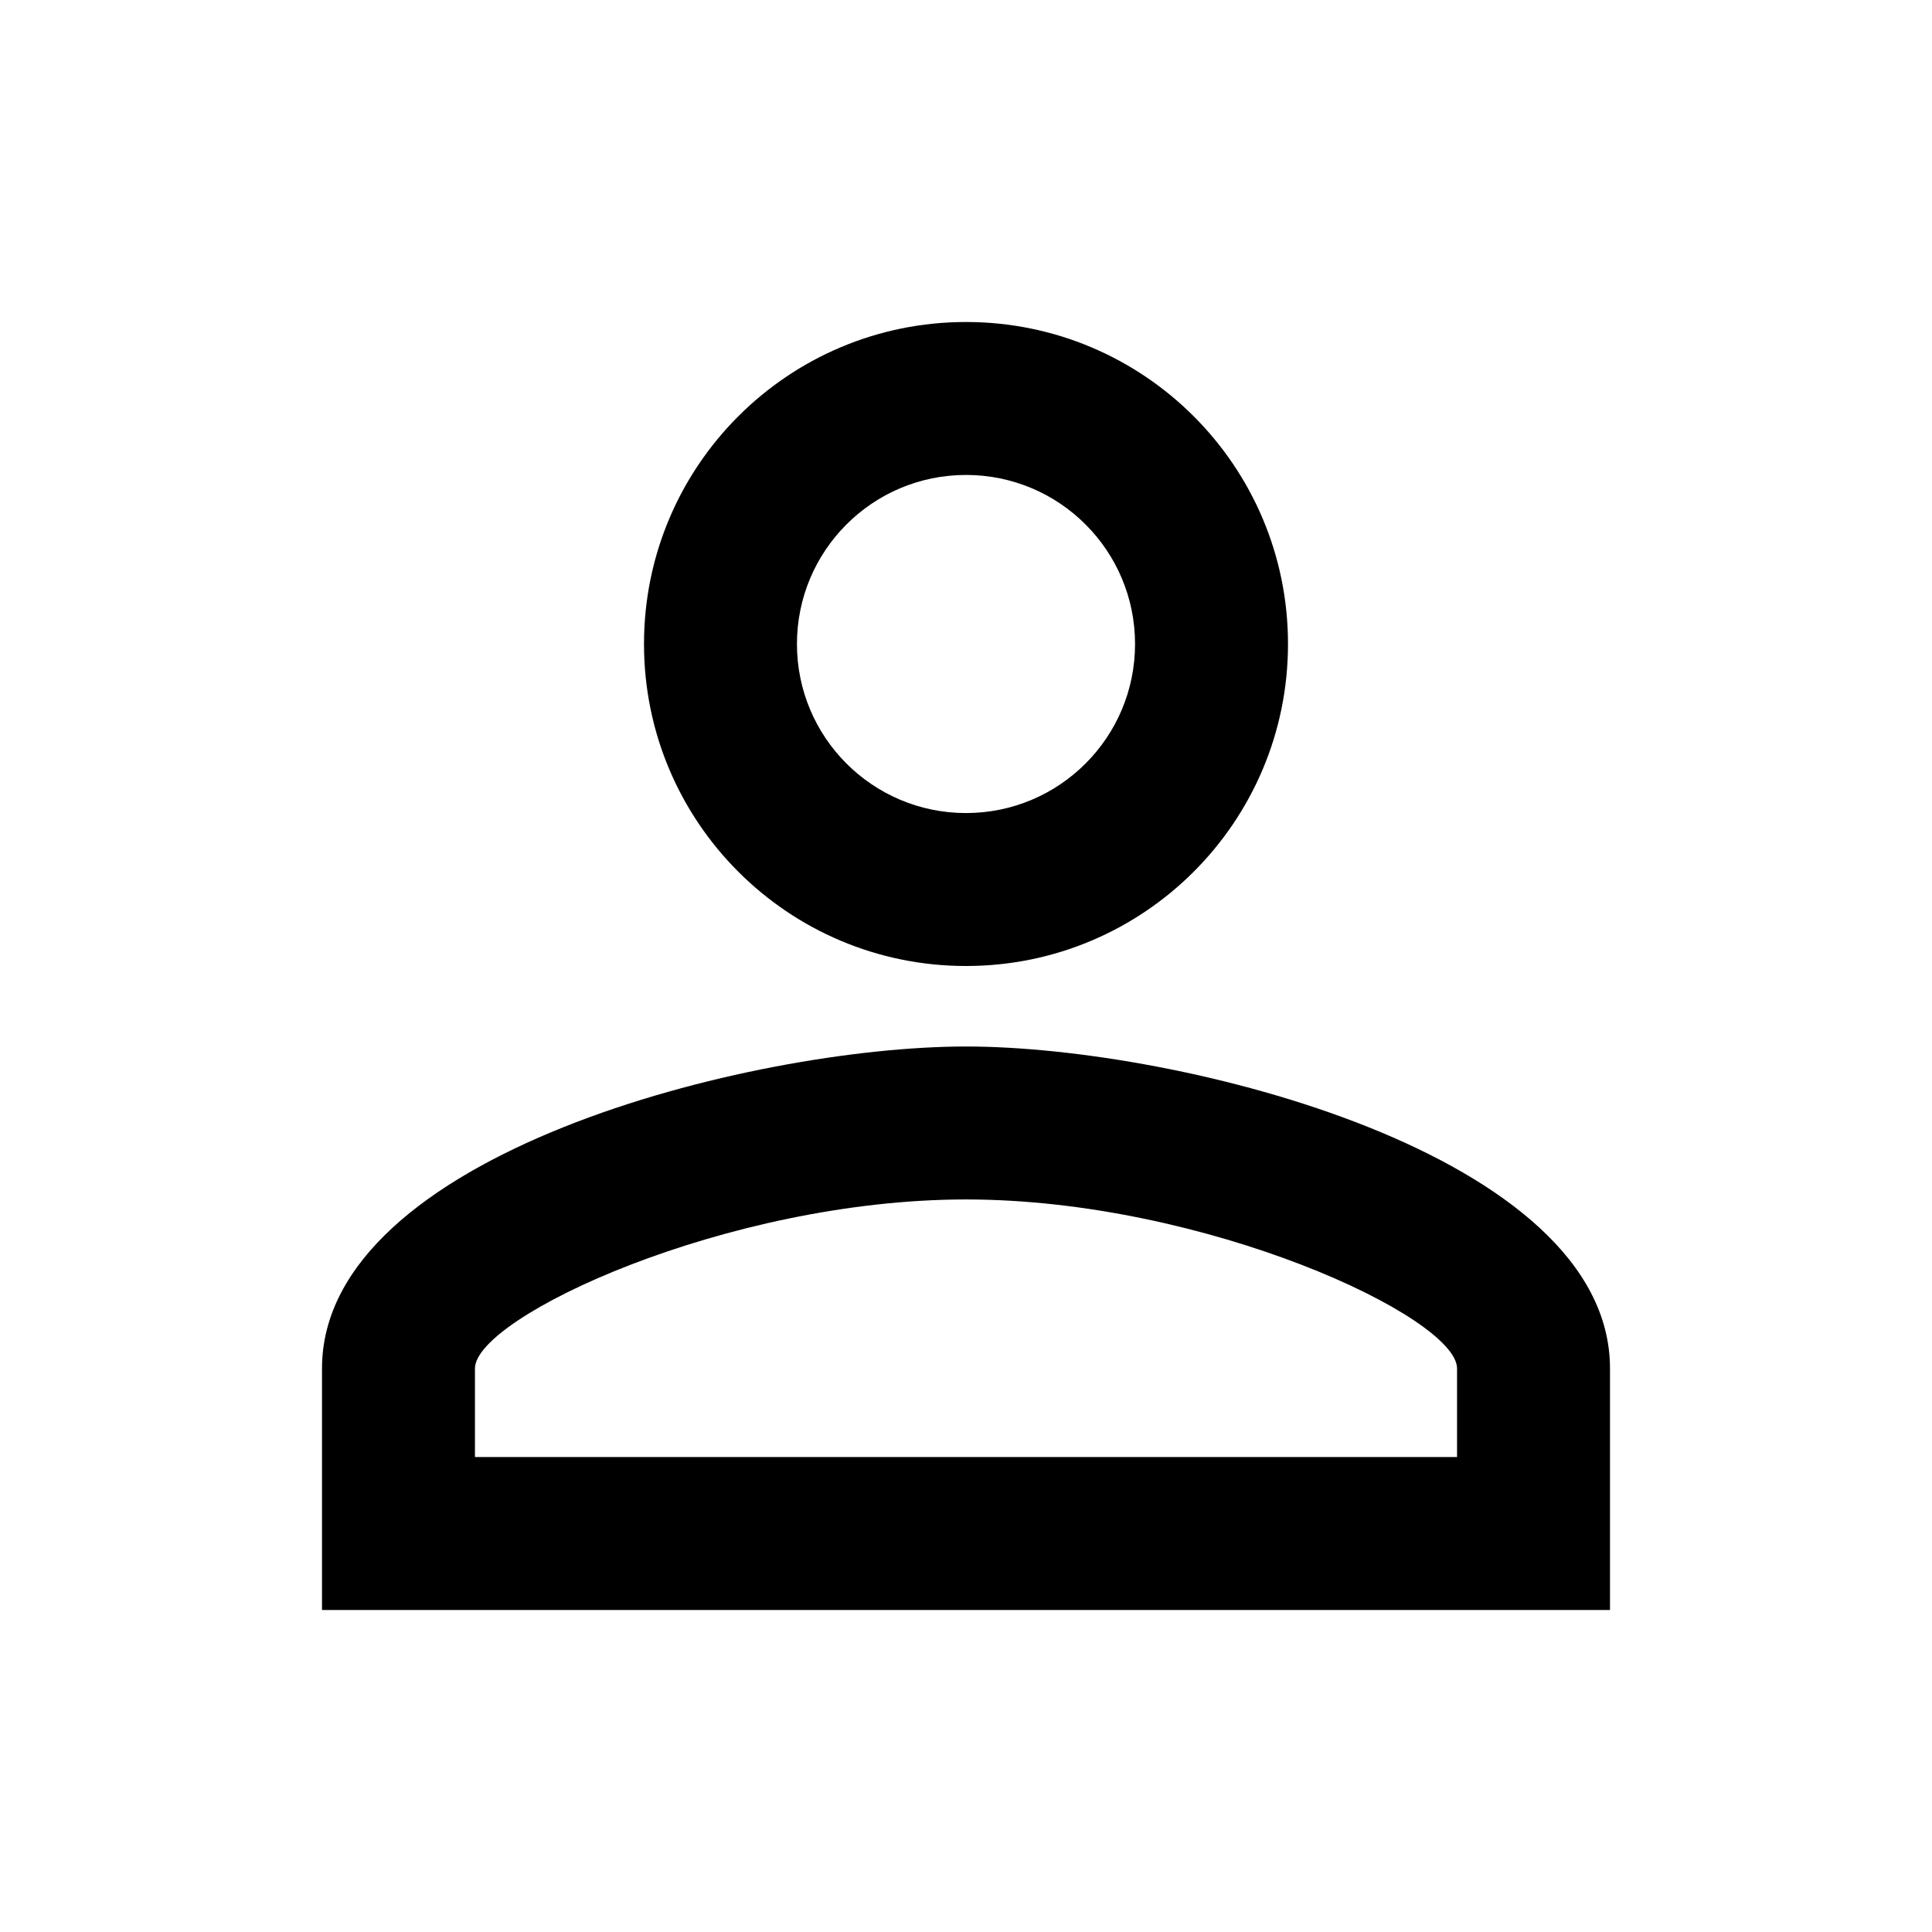
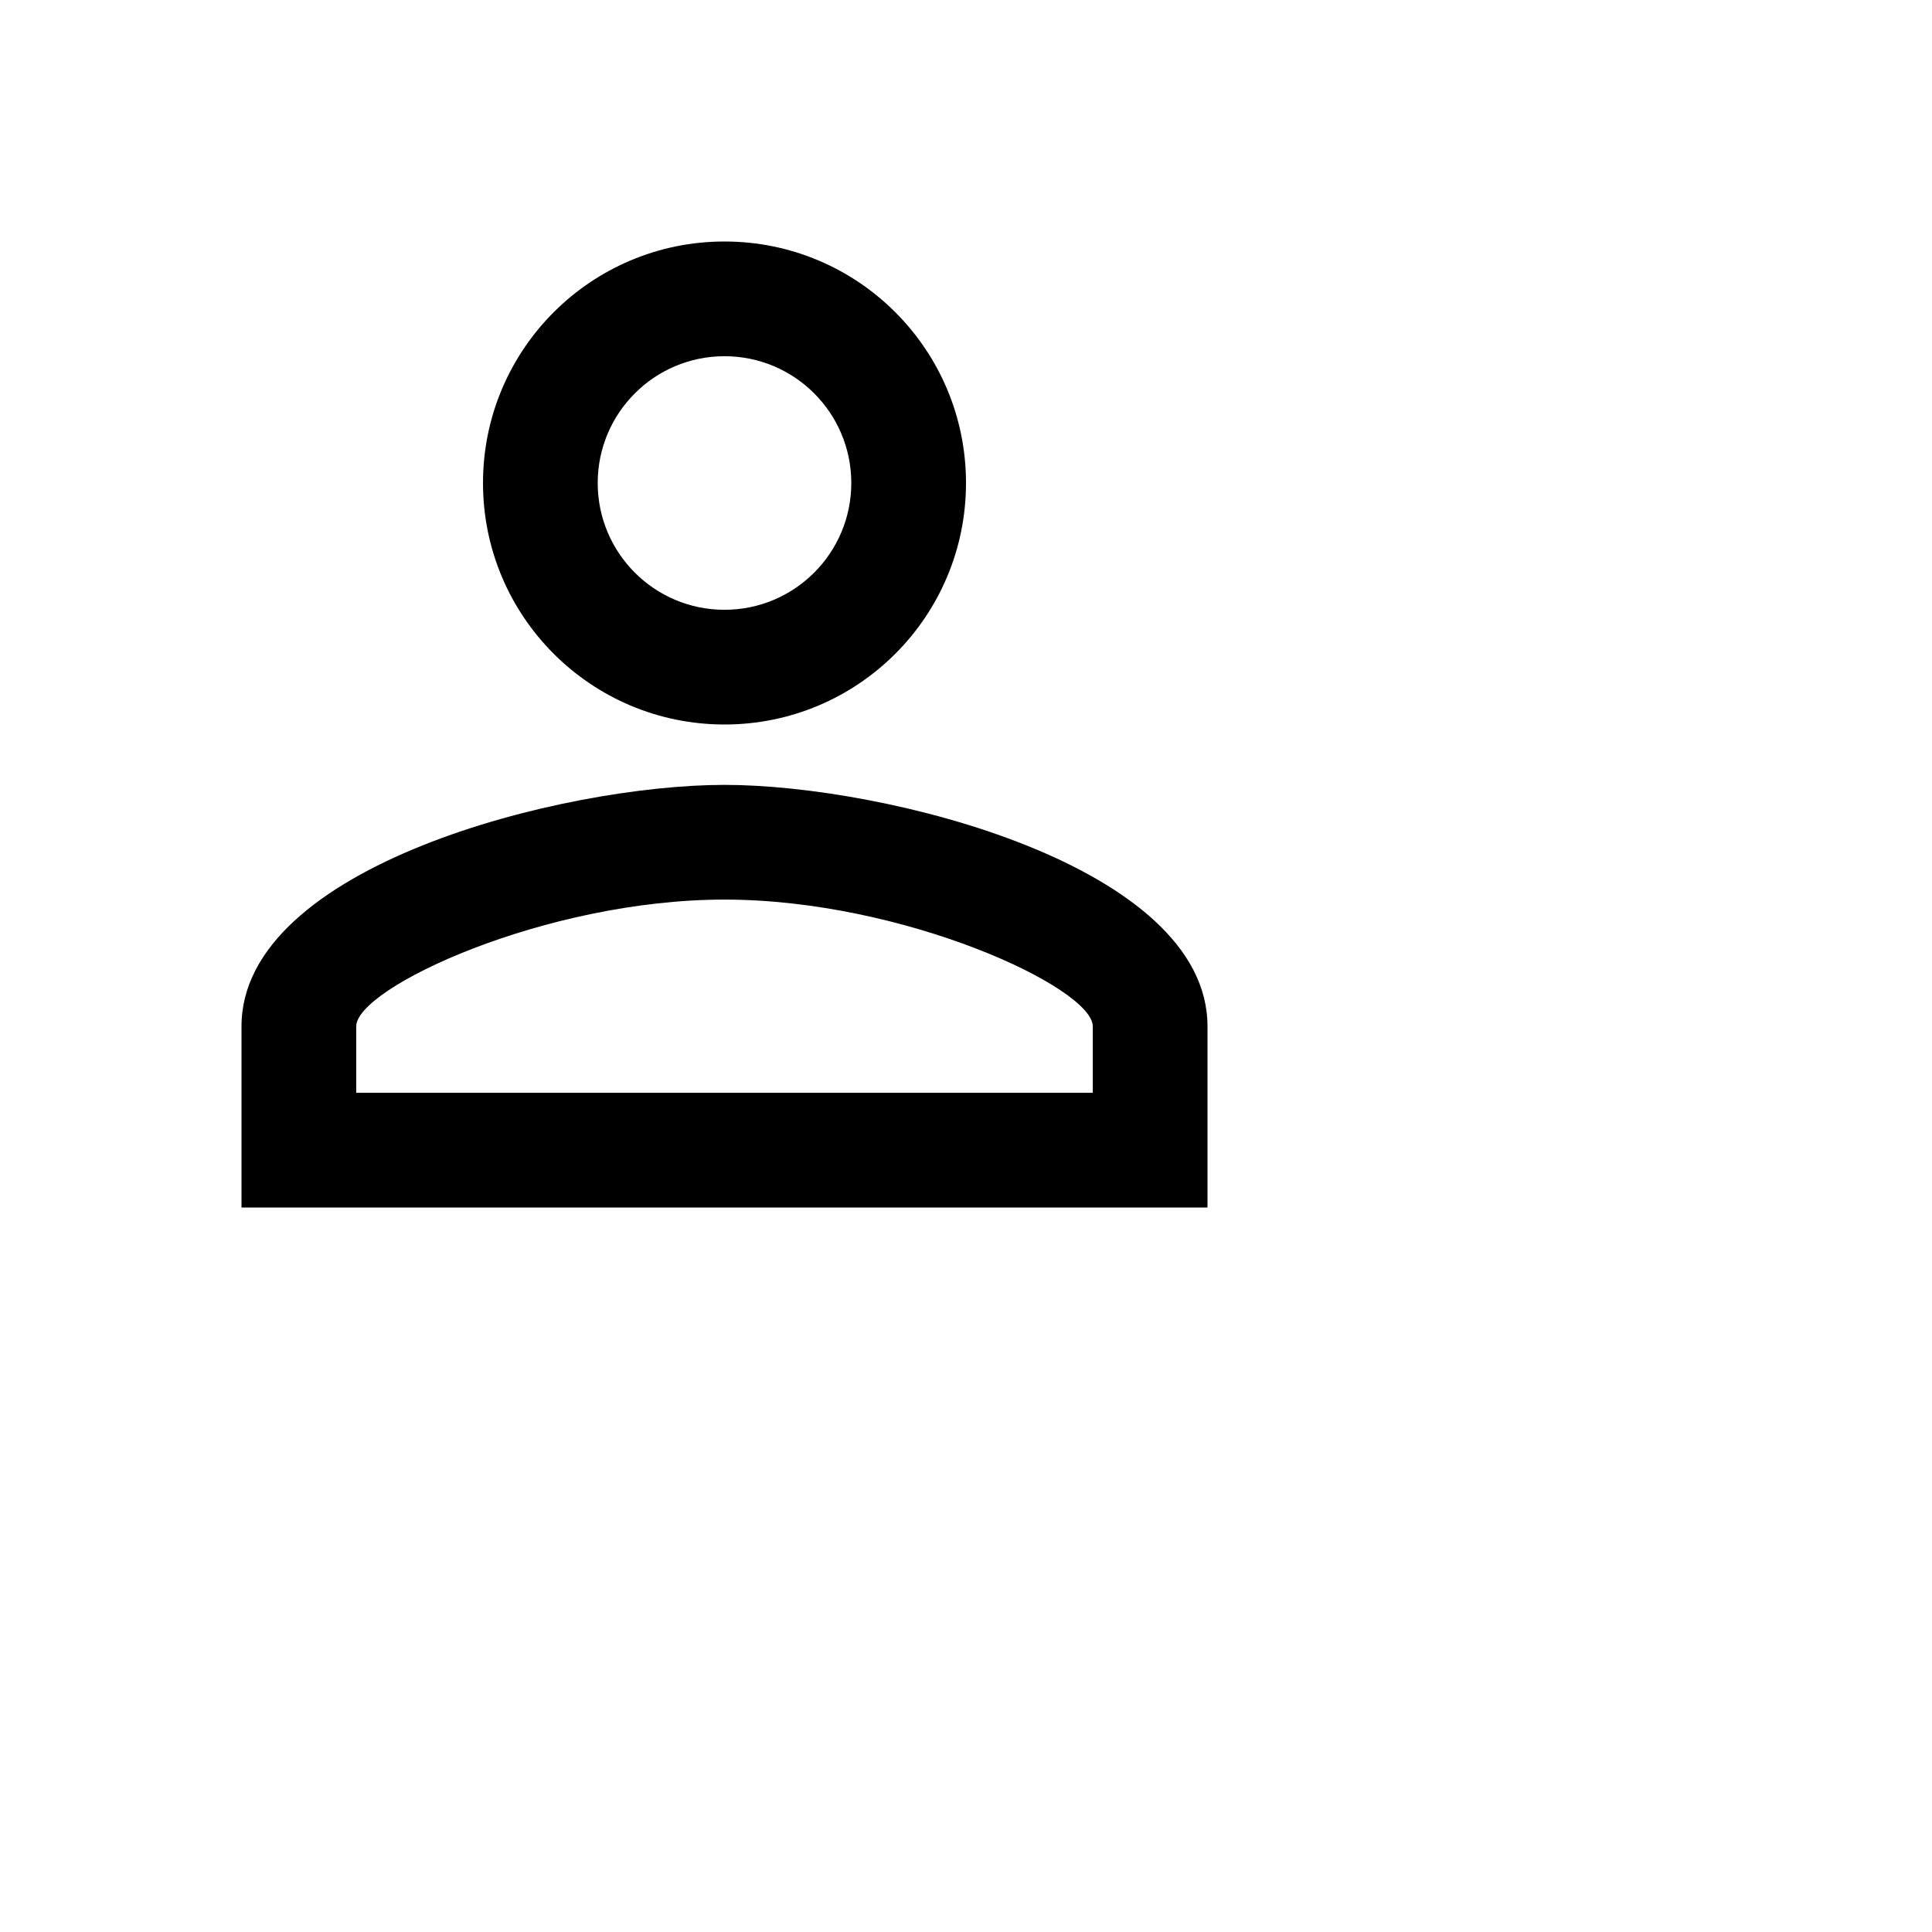
- <svg xmlns="http://www.w3.org/2000/svg" width="100%" height="100%" viewBox="0 0 24 24">
+ <svg xmlns="http://www.w3.org/2000/svg" width="32" height="32" viewBox="0 0 32 32">
  <path d="M12 5.9c1.16 0 2.1.94 2.1 2.1s-.94 2.1-2.1 2.1S9.9 9.16 9.9 8s.94-2.1 2.1-2.1m0 9c2.97 0 6.1 1.46 6.1 2.1v1.1H5.9V17c0-.64 3.13-2.1 6.1-2.1M12 4C9.79 4 8 5.79 8 8s1.79 4 4 4 4-1.79 4-4-1.79-4-4-4zm0 9c-2.67 0-8 1.34-8 4v3h16v-3c0-2.66-5.33-4-8-4z" />
  <path d="M0 0h24v24H0z" fill="none" />
</svg>
